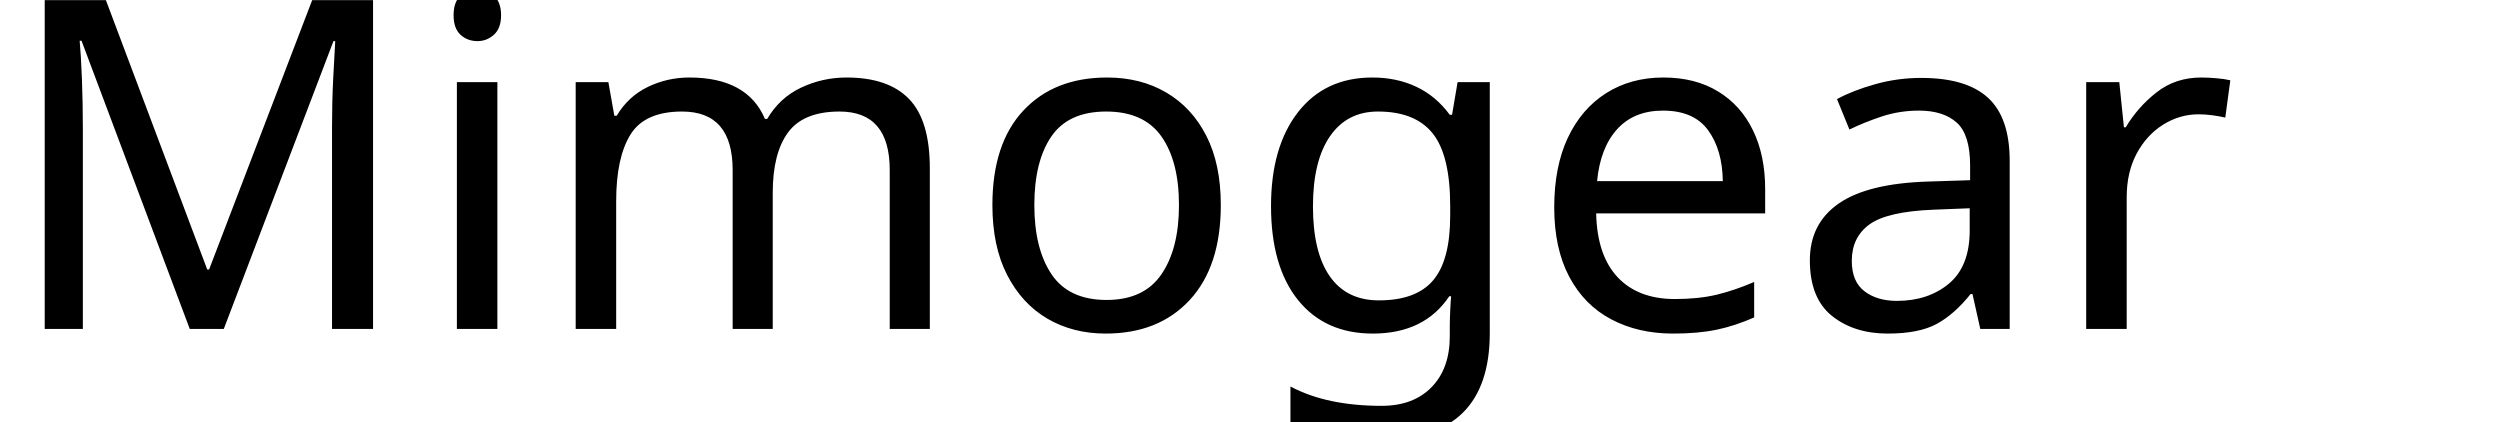
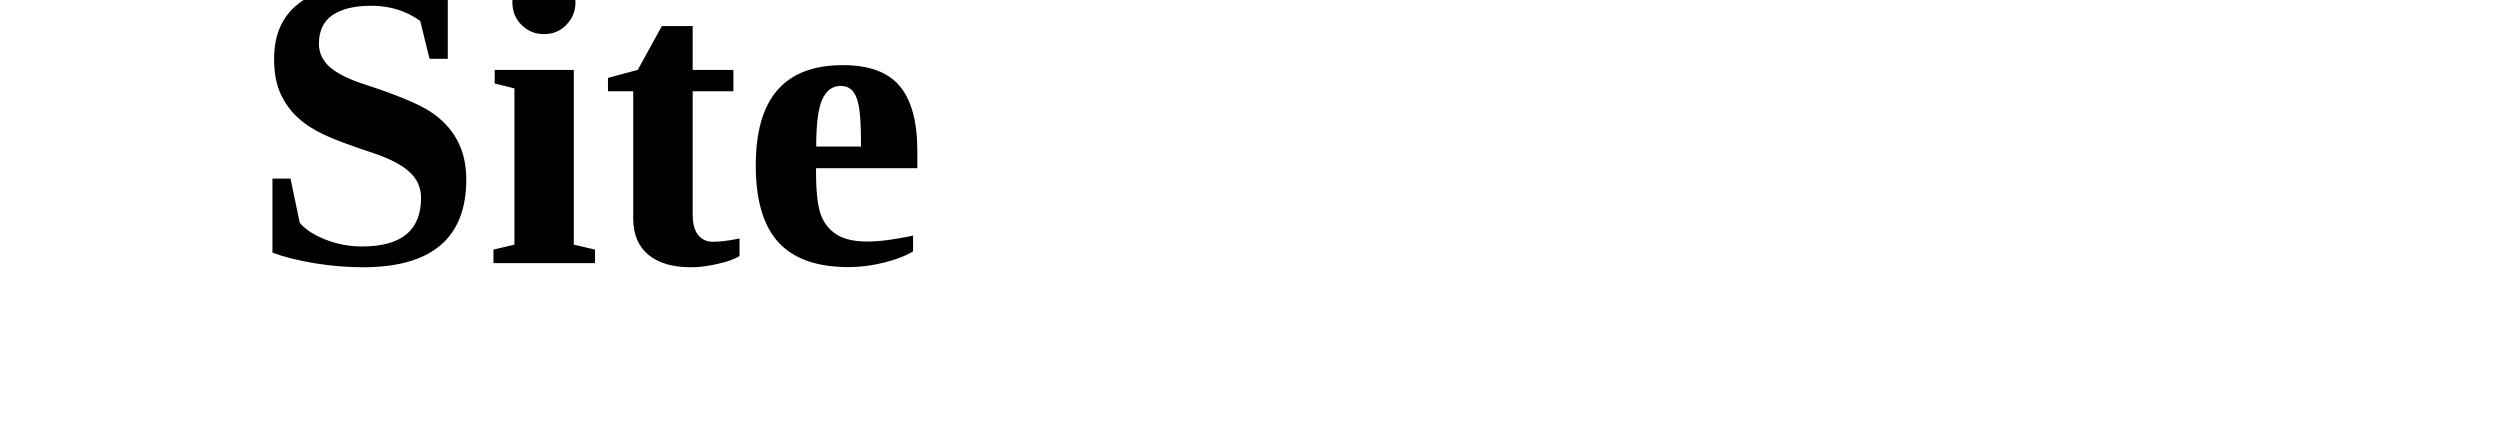
- <svg xmlns="http://www.w3.org/2000/svg" version="1.1" width="380px" height="64px" viewBox="0 0 380 64">
-   <g font-family="Quicksand-Light, Quicksand" font-size="70" font-weight="300">
+ <svg xmlns="http://www.w3.org/2000/svg" version="1.1" width="380px" height="64px" viewBox="0 0 380 80">
+   <g font-family="" font-size="80" font-weight="700">
    <text fill="">
-       <tspan x="0" y="50">Mimogear</tspan>
+       <tspan x="0" y="50">Site</tspan>
    </text>
  </g>
</svg>
